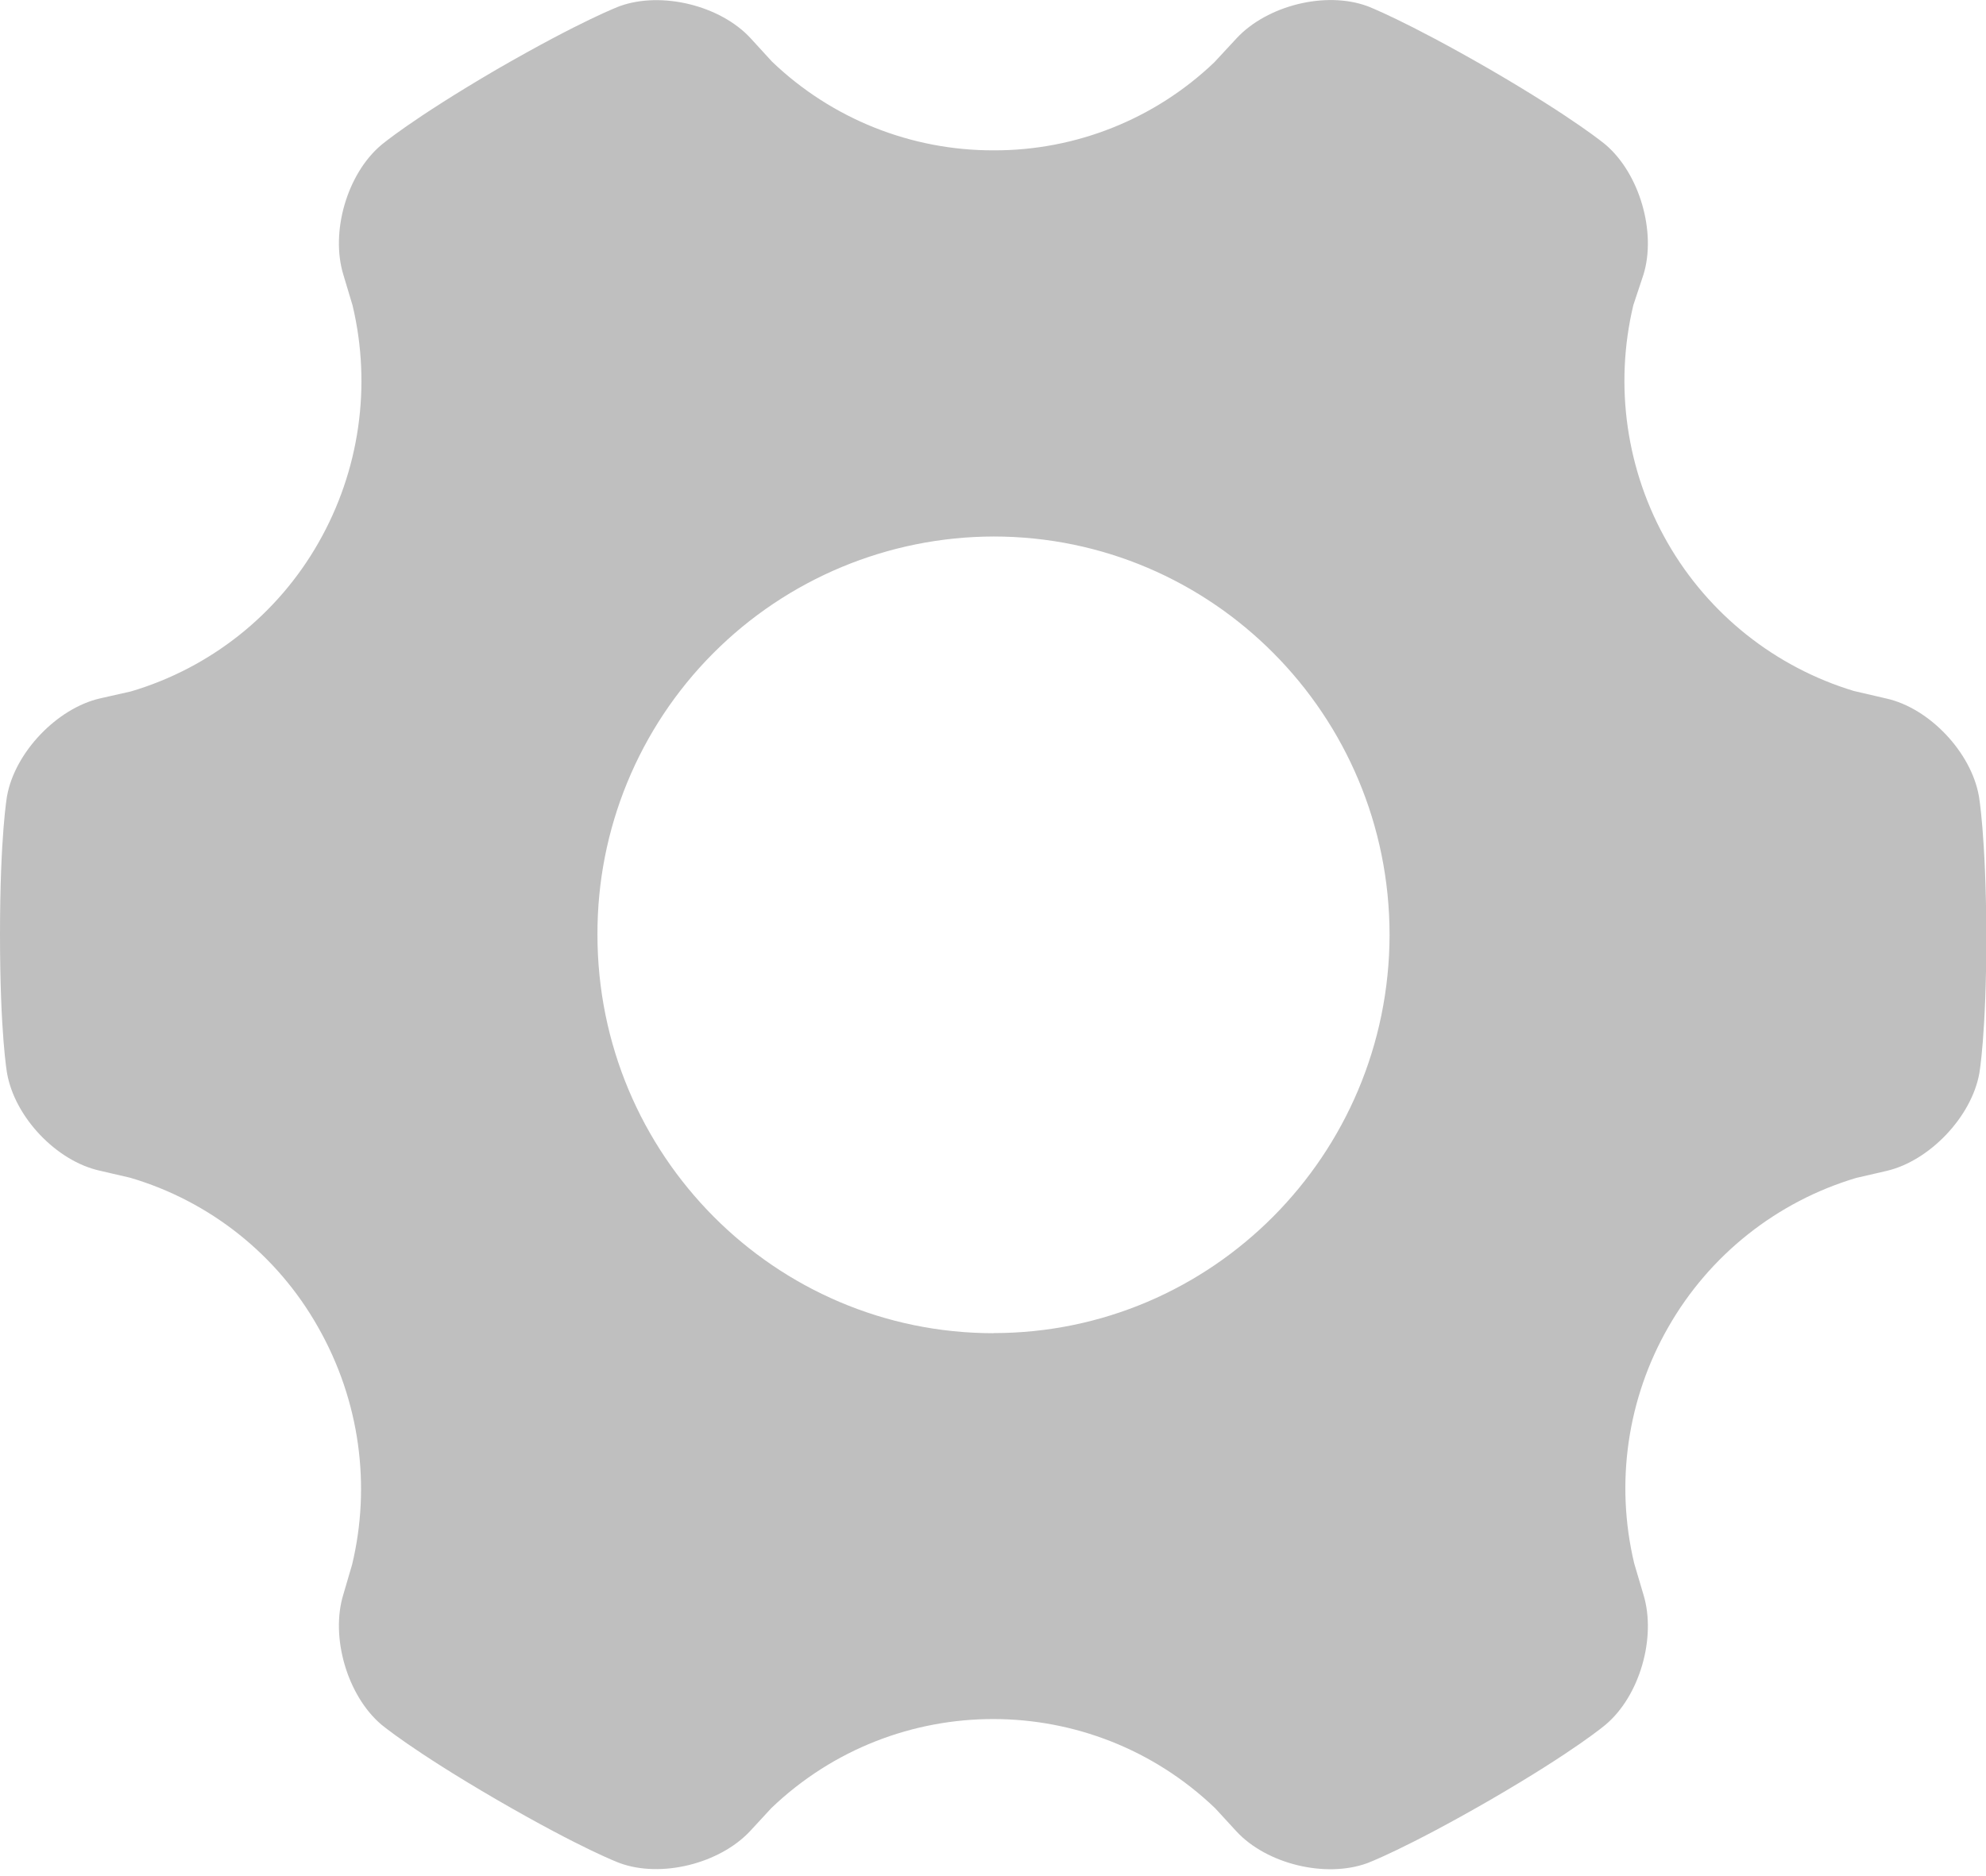
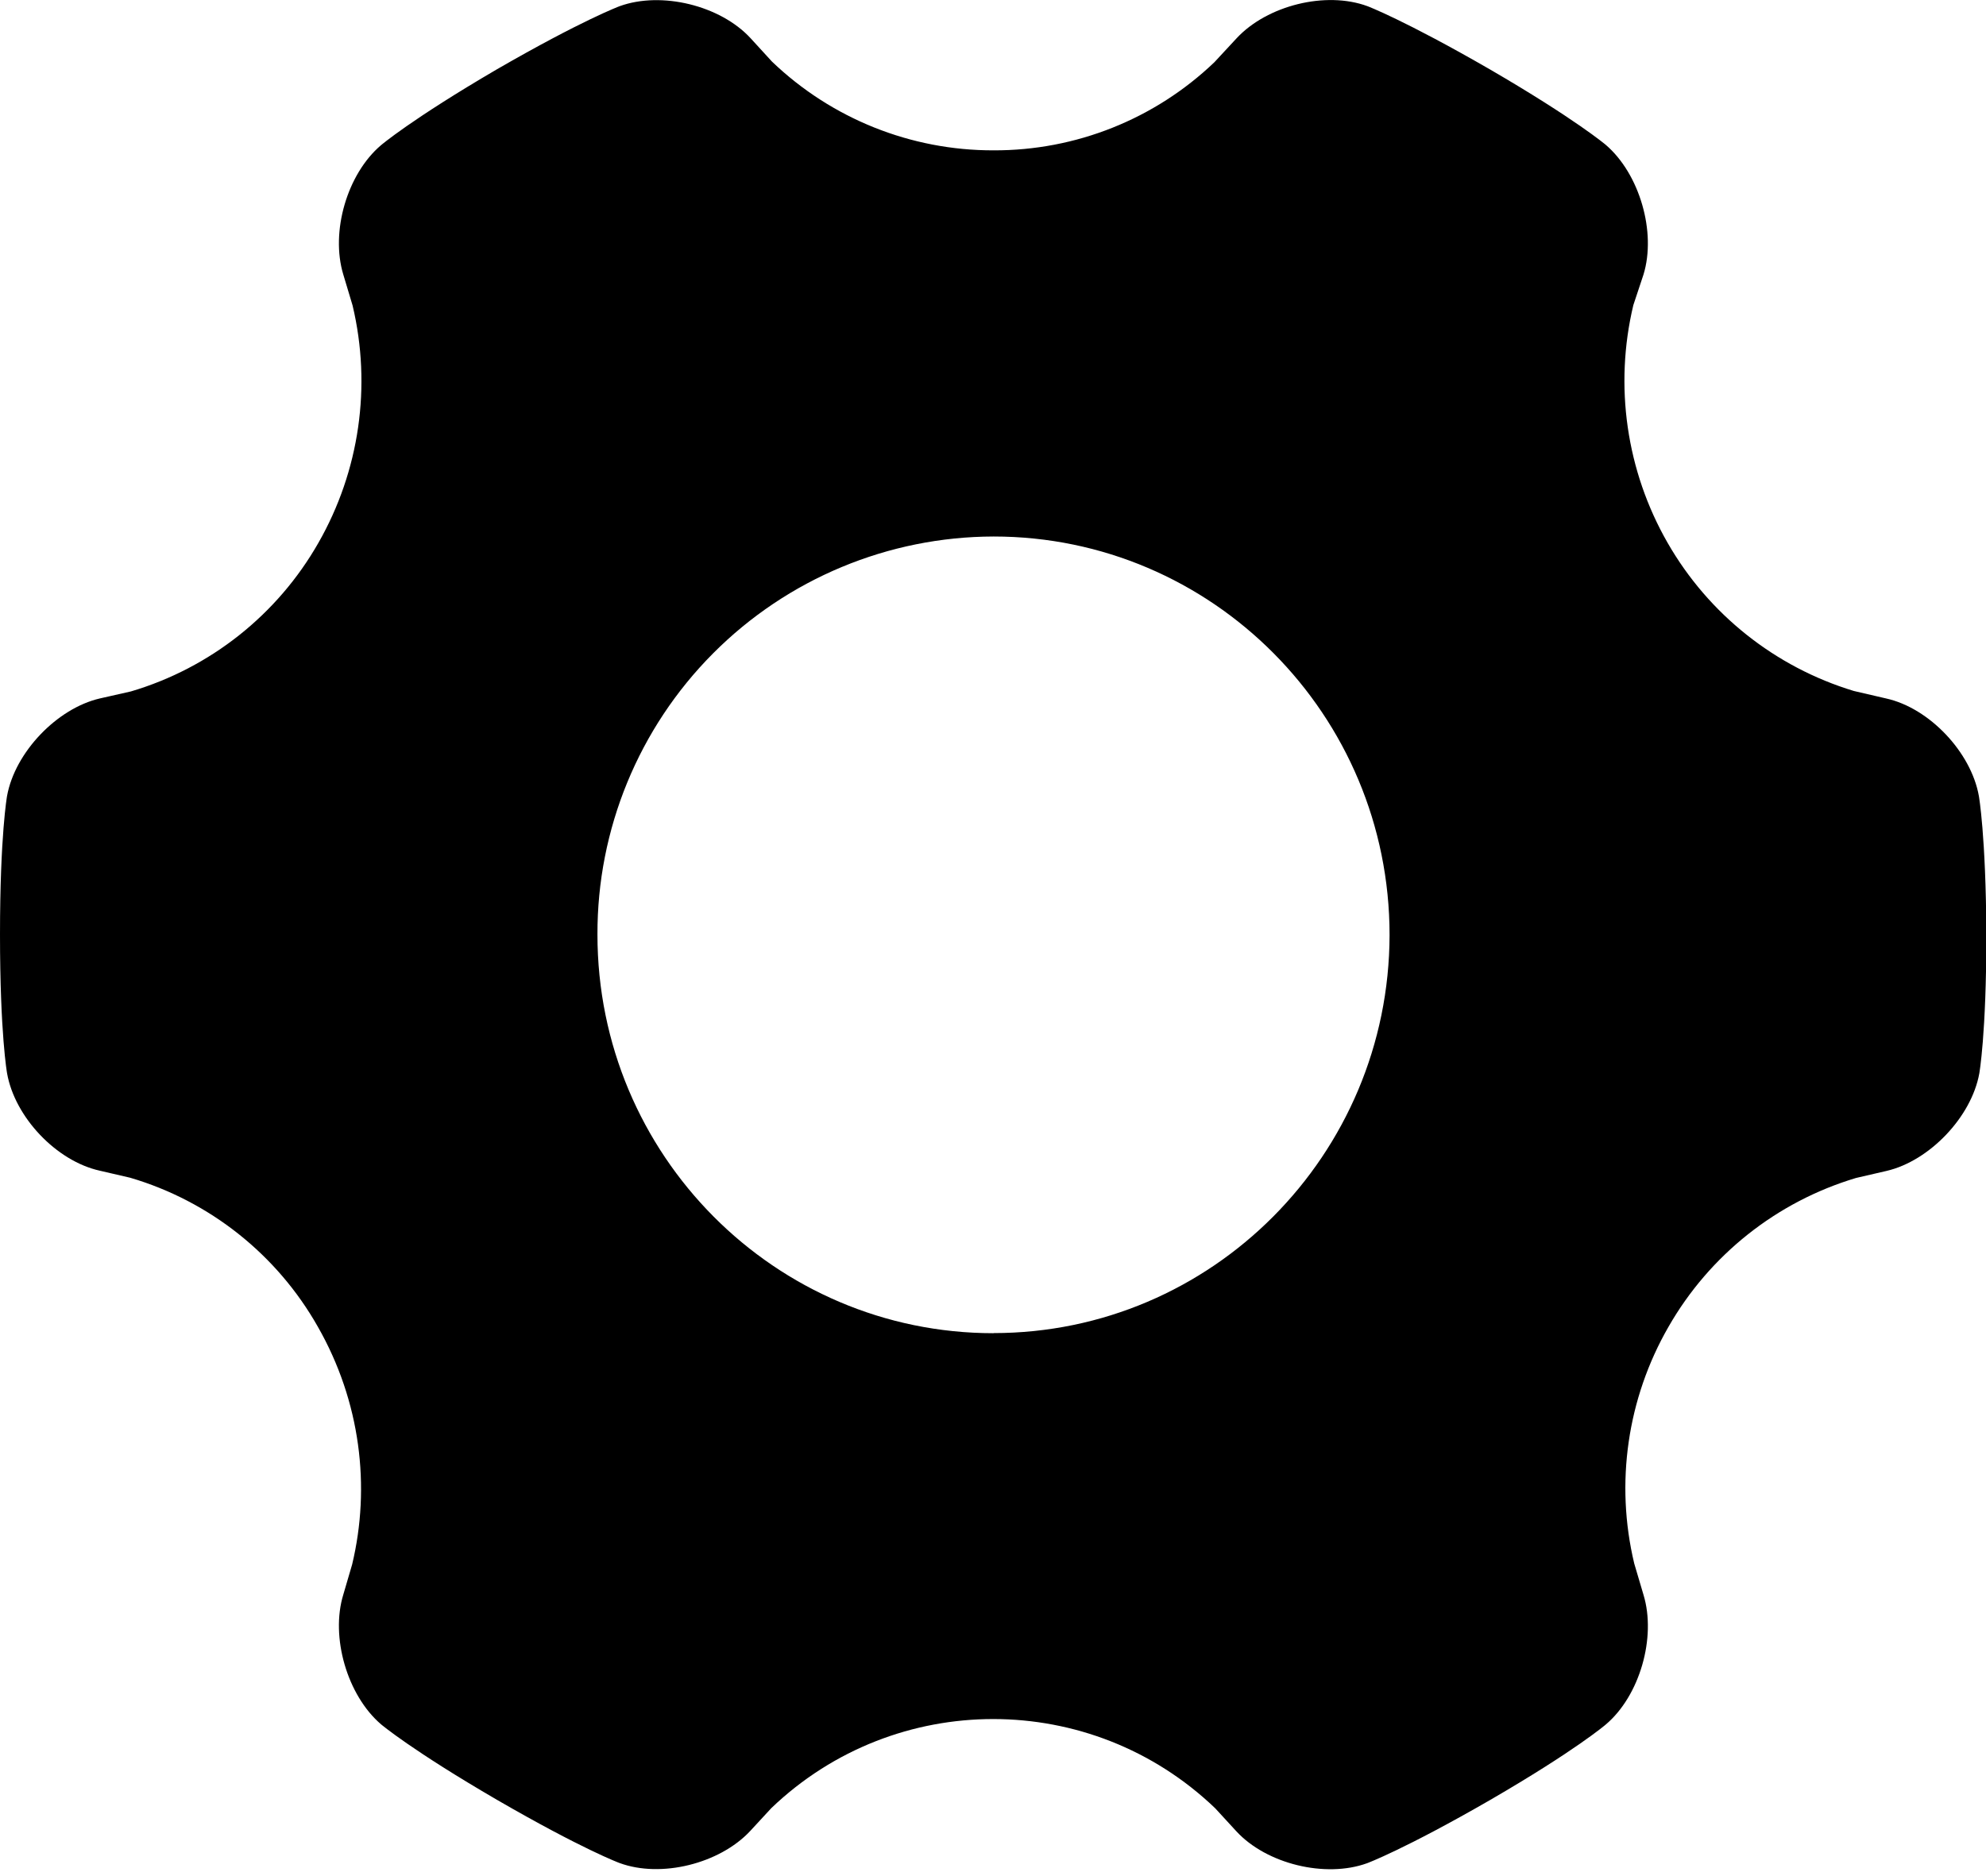
<svg xmlns="http://www.w3.org/2000/svg" t="1543827724451" class="icon" style="" viewBox="0 0 1084 1024" version="1.1" p-id="10233" width="211.719" height="200">
  <defs>
    <style type="text/css">@font-face { font-family: rbicon; src: url("chrome-extension://dipiagiiohfljcicegpgffpbnjmgjcnf/fonts/rbicon.woff2") format("woff2"); font-weight: normal; font-style: normal; }
</style>
  </defs>
-   <path d="M1080.096 434.501c-4.216-23.732-26.924-47.945-50.596-53.186l-17.648-4.096a175.94 175.94 0 0 1-101.613-80.833 177.807 177.807 0 0 1-18.732-129.802l5.541-16.685c7.107-23.129-2.108-54.993-20.6-70.834 0 0-16.624-14.094-63.245-41.199-46.801-26.984-66.859-34.513-66.859-34.513-22.768-8.372-54.631-0.361-71.256 17.407l-12.288 13.251a173.471 173.471 0 0 1-120.466 48.066A174.133 174.133 0 0 1 421.329 33.591L409.584 20.761C393.14 2.992 361.096-4.898 338.268 3.354c0 0-20.359 7.529-67.099 34.513-46.801 27.346-63.245 41.44-63.245 41.44-18.431 15.661-27.647 47.223-20.539 70.593l5.06 16.865a178.048 178.048 0 0 1-18.672 129.621 174.916 174.916 0 0 1-102.275 81.073l-17.046 3.855c-23.31 5.421-46.259 29.333-50.596 53.186 0 0-3.855 21.383-3.855 75.713 0 54.33 3.855 75.713 3.855 75.713 4.216 23.973 26.924 47.945 50.596 53.186l16.624 3.855a174.254 174.254 0 0 1 102.396 81.314c23.31 40.838 28.912 87.338 18.732 129.802l-4.819 16.444c-7.107 23.129 2.108 54.993 20.6 70.834 0 0 16.624 14.094 63.245 41.199 46.801 27.105 66.919 34.513 66.919 34.513 22.708 8.372 54.631 0.361 71.256-17.407l11.625-12.589a175.097 175.097 0 0 1 242.257 0.12l11.625 12.649c16.383 17.708 48.427 25.599 71.256 17.347 0 0 20.359-7.529 67.16-34.513 46.741-27.105 63.124-41.199 63.124-41.199 18.491-15.6 27.707-47.464 20.6-70.834l-5.06-17.106a176.723 176.723 0 0 1 18.672-129.139 176.061 176.061 0 0 1 102.396-81.314l16.685-3.855c23.31-5.421 46.259-29.333 50.596-53.186 0 0 3.855-21.383 3.855-75.713-0.241-54.33-4.096-75.833-4.096-75.833z m-537.819 293.334c-119.261 0-216.176-97.336-216.176-217.621a216.658 216.658 0 0 1 216.236-217.32c119.201 0 216.116 97.276 216.116 217.561-0.241 120.044-96.975 217.32-216.176 217.32z" p-id="10234" fill="#bfbfbf" />
+   <path d="M1080.096 434.501c-4.216-23.732-26.924-47.945-50.596-53.186l-17.648-4.096a175.94 175.94 0 0 1-101.613-80.833 177.807 177.807 0 0 1-18.732-129.802l5.541-16.685c7.107-23.129-2.108-54.993-20.6-70.834 0 0-16.624-14.094-63.245-41.199-46.801-26.984-66.859-34.513-66.859-34.513-22.768-8.372-54.631-0.361-71.256 17.407l-12.288 13.251a173.471 173.471 0 0 1-120.466 48.066A174.133 174.133 0 0 1 421.329 33.591L409.584 20.761C393.14 2.992 361.096-4.898 338.268 3.354c0 0-20.359 7.529-67.099 34.513-46.801 27.346-63.245 41.44-63.245 41.44-18.431 15.661-27.647 47.223-20.539 70.593l5.06 16.865a178.048 178.048 0 0 1-18.672 129.621 174.916 174.916 0 0 1-102.275 81.073l-17.046 3.855c-23.31 5.421-46.259 29.333-50.596 53.186 0 0-3.855 21.383-3.855 75.713 0 54.33 3.855 75.713 3.855 75.713 4.216 23.973 26.924 47.945 50.596 53.186l16.624 3.855a174.254 174.254 0 0 1 102.396 81.314c23.31 40.838 28.912 87.338 18.732 129.802l-4.819 16.444c-7.107 23.129 2.108 54.993 20.6 70.834 0 0 16.624 14.094 63.245 41.199 46.801 27.105 66.919 34.513 66.919 34.513 22.708 8.372 54.631 0.361 71.256-17.407l11.625-12.589a175.097 175.097 0 0 1 242.257 0.12l11.625 12.649c16.383 17.708 48.427 25.599 71.256 17.347 0 0 20.359-7.529 67.16-34.513 46.741-27.105 63.124-41.199 63.124-41.199 18.491-15.6 27.707-47.464 20.6-70.834l-5.06-17.106a176.723 176.723 0 0 1 18.672-129.139 176.061 176.061 0 0 1 102.396-81.314l16.685-3.855c23.31-5.421 46.259-29.333 50.596-53.186 0 0 3.855-21.383 3.855-75.713-0.241-54.33-4.096-75.833-4.096-75.833z m-537.819 293.334c-119.261 0-216.176-97.336-216.176-217.621a216.658 216.658 0 0 1 216.236-217.32c119.201 0 216.116 97.276 216.116 217.561-0.241 120.044-96.975 217.32-216.176 217.32z" p-id="10234" />
</svg>
